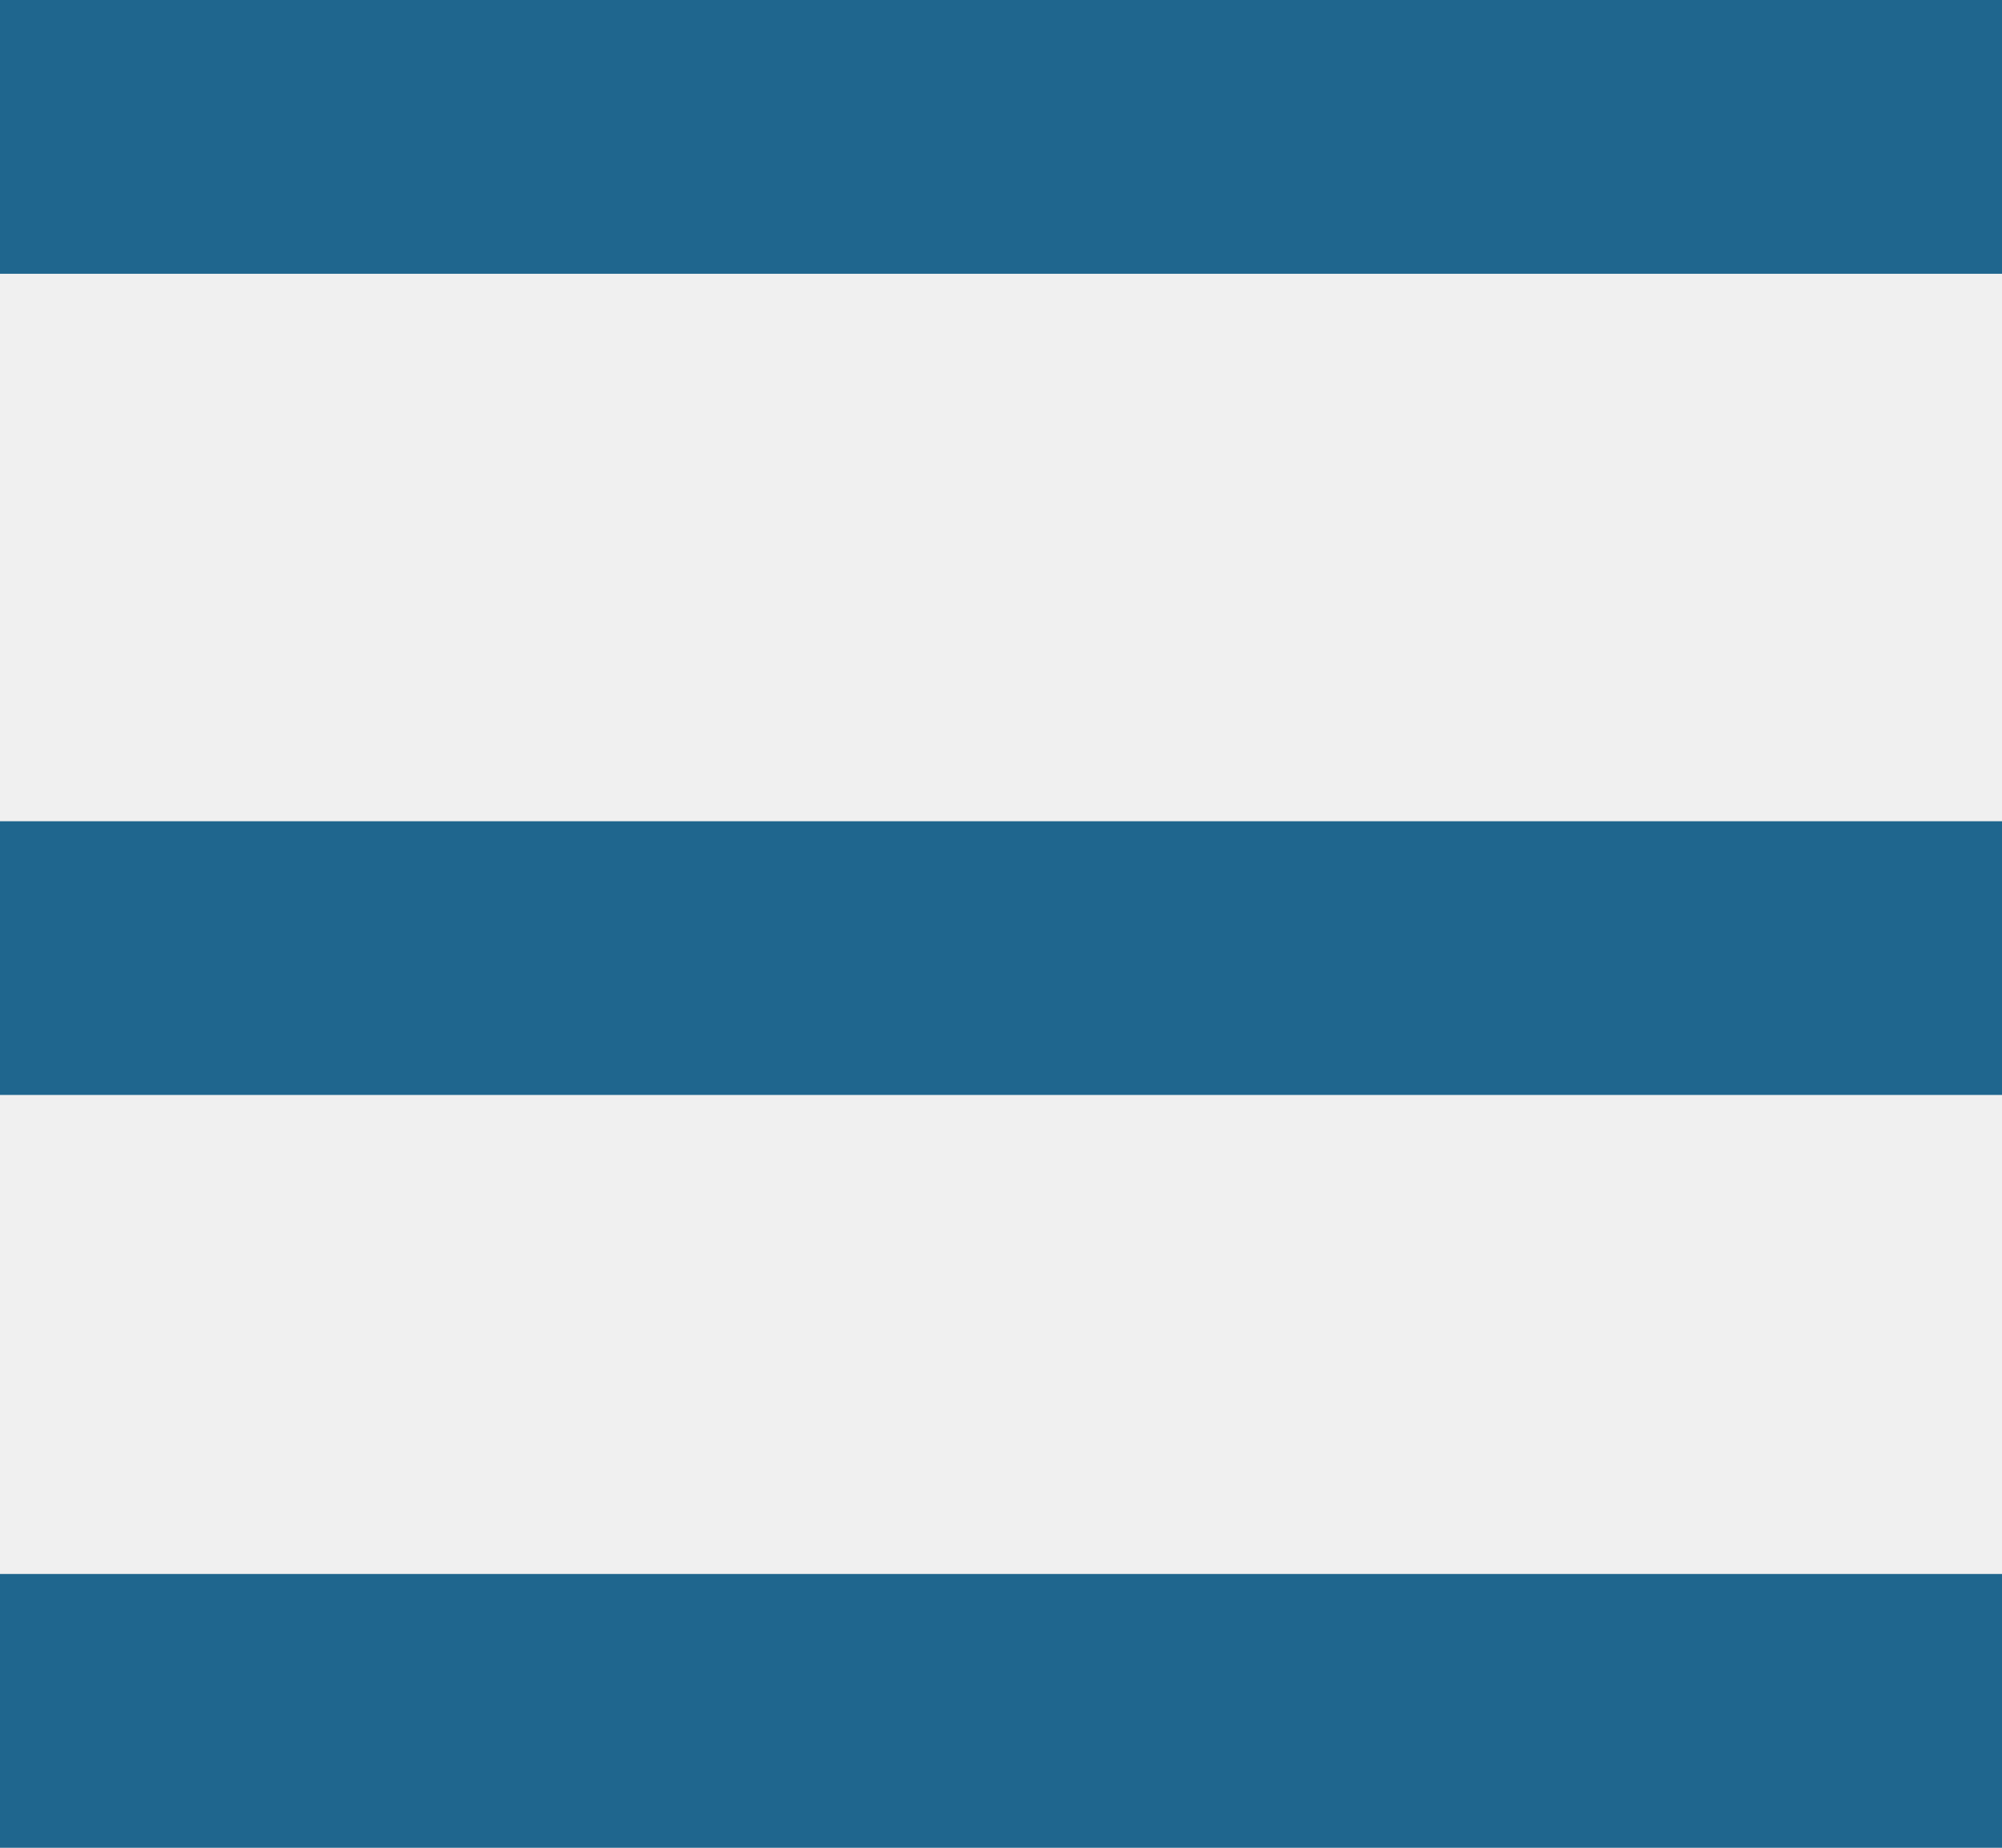
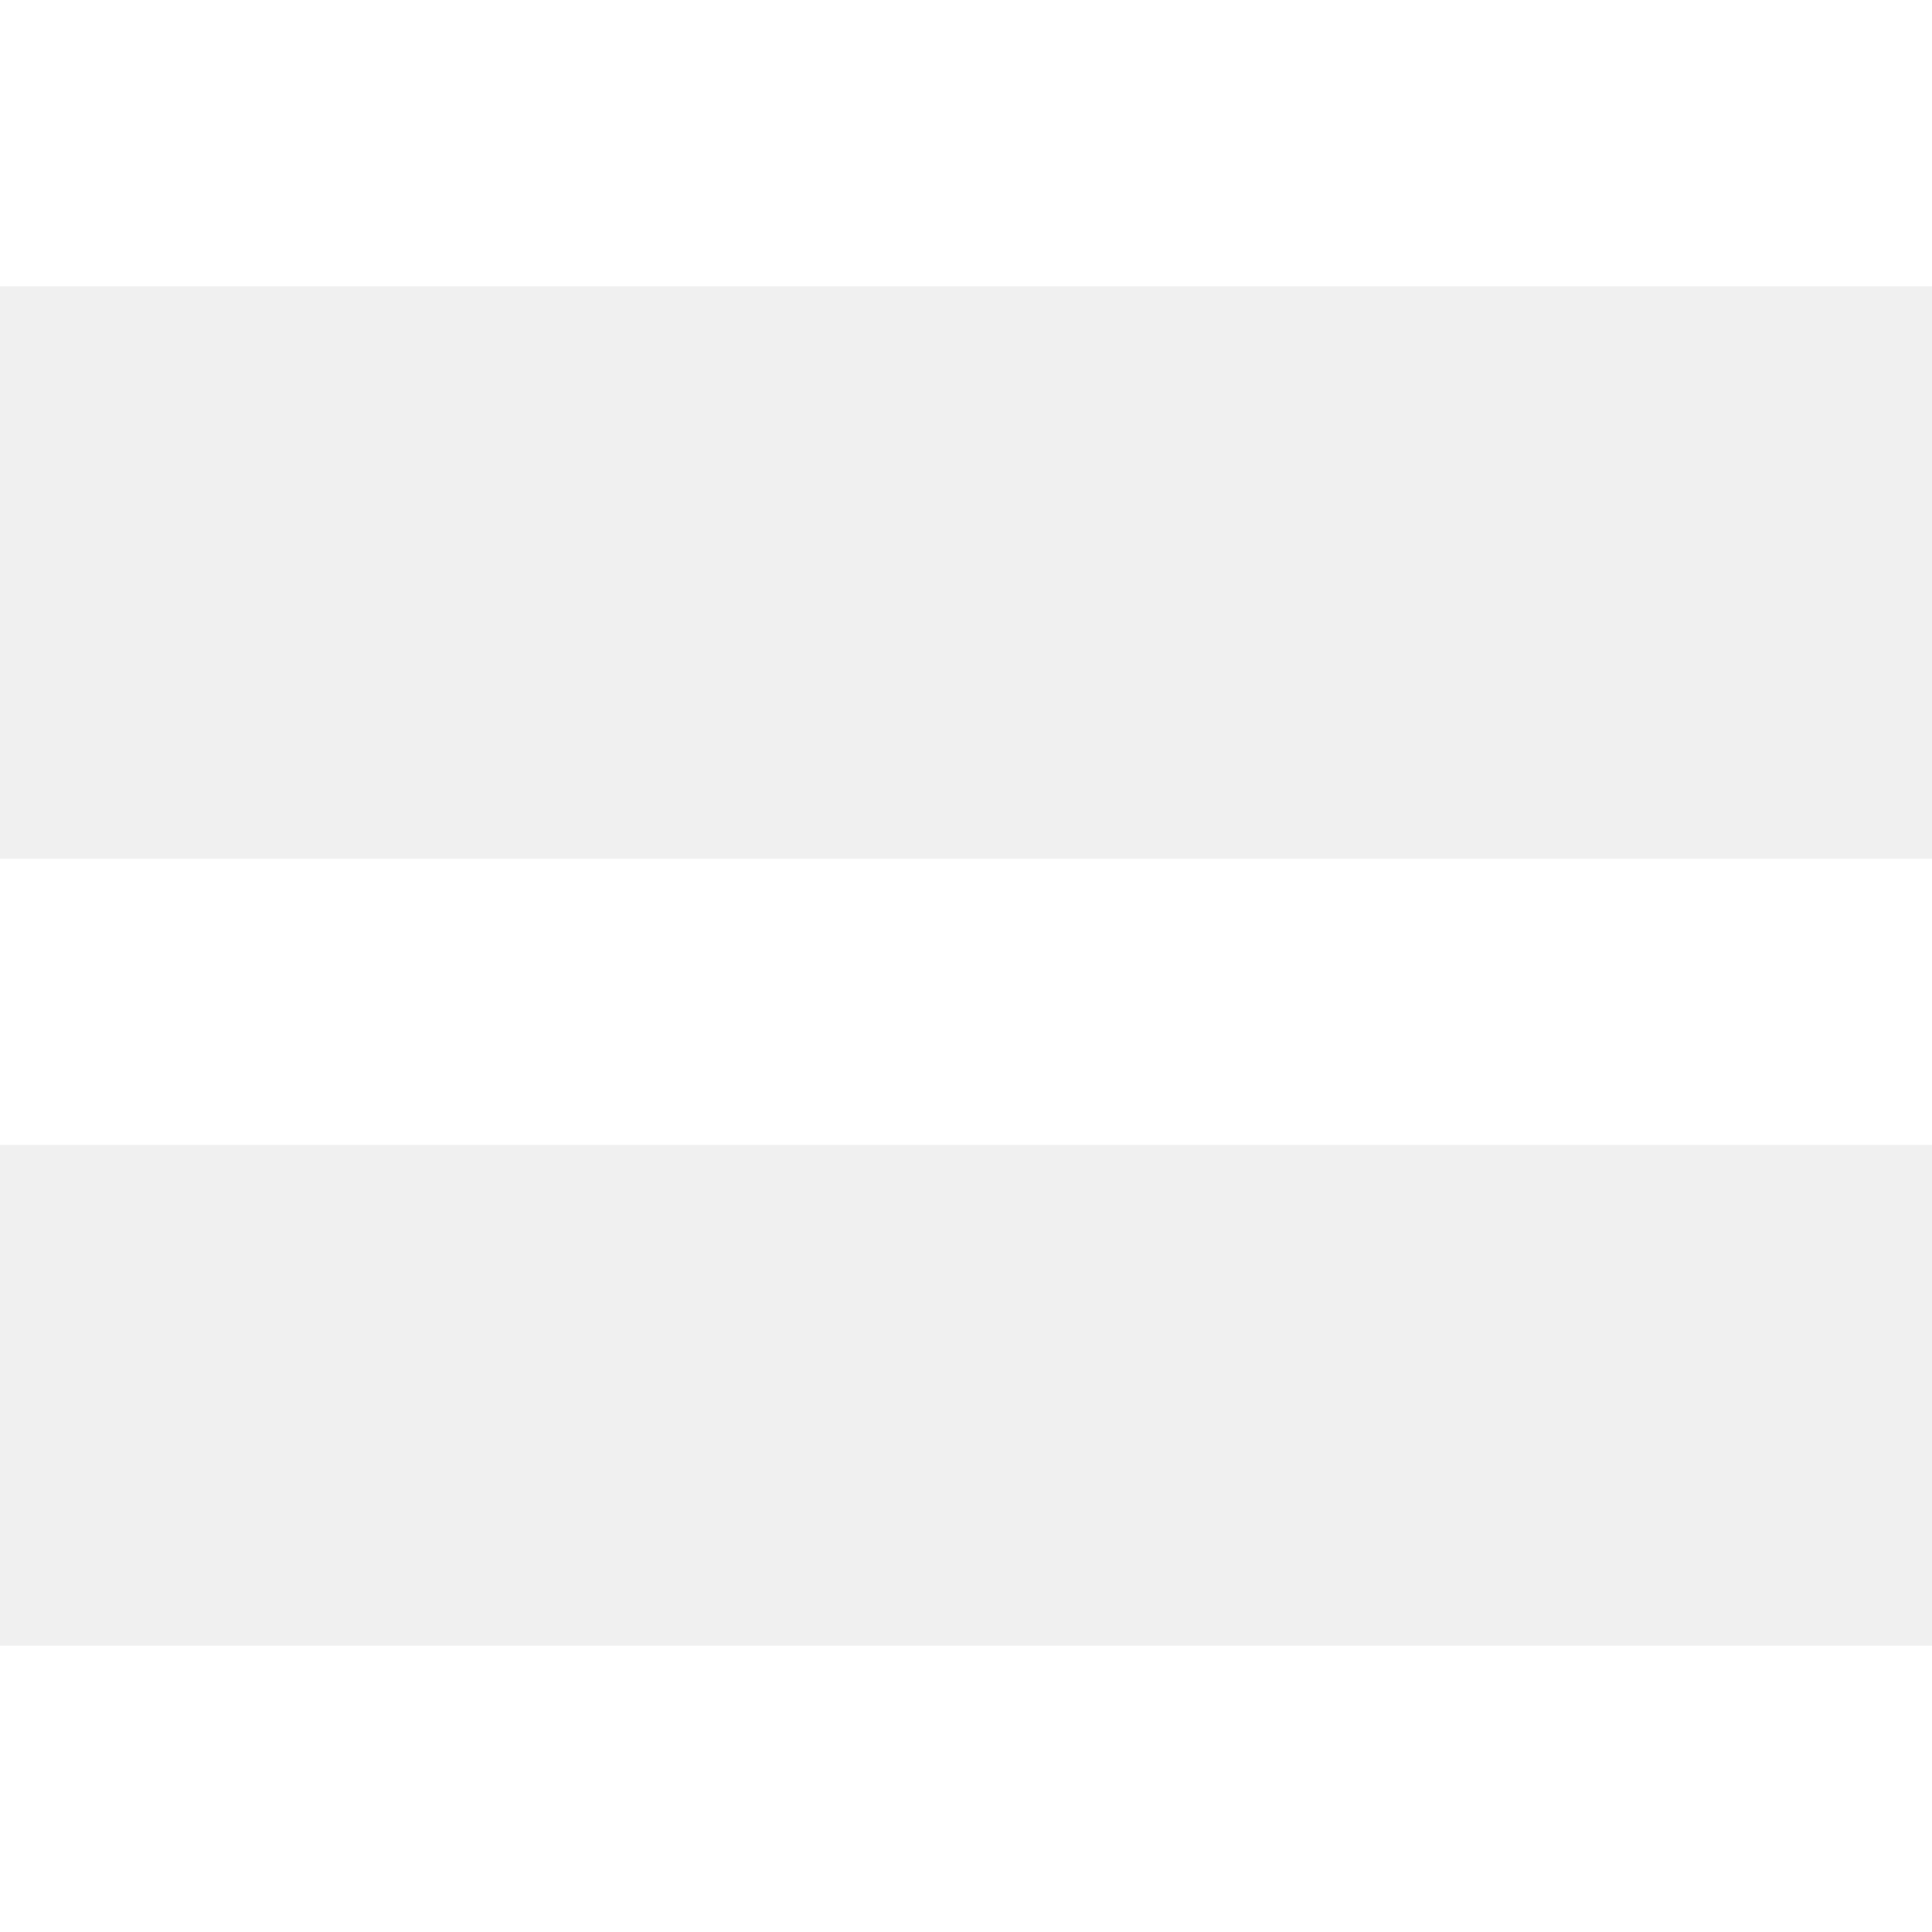
- <svg xmlns="http://www.w3.org/2000/svg" width="26" height="24" viewBox="0 0 26 24" fill="none">
-   <path id="Combined Shape" fill-rule="evenodd" clip-rule="evenodd" d="M0 0H26V3.556H0V0ZM0 10.667H26V14.222H0V10.667ZM26 20.444H0V24H26V20.444Z" fill="#1F668E" />
+ <svg xmlns="http://www.w3.org/2000/svg" width="20" height="20" viewBox="0 0 20 20" fill="none">
+   <path fill-rule="evenodd" clip-rule="evenodd" d="M0 0H20V2.963H0V0ZM0 8.889H20V11.852H0V8.889ZM20 17.037H0V20H20V17.037Z" fill="white" />
</svg>
